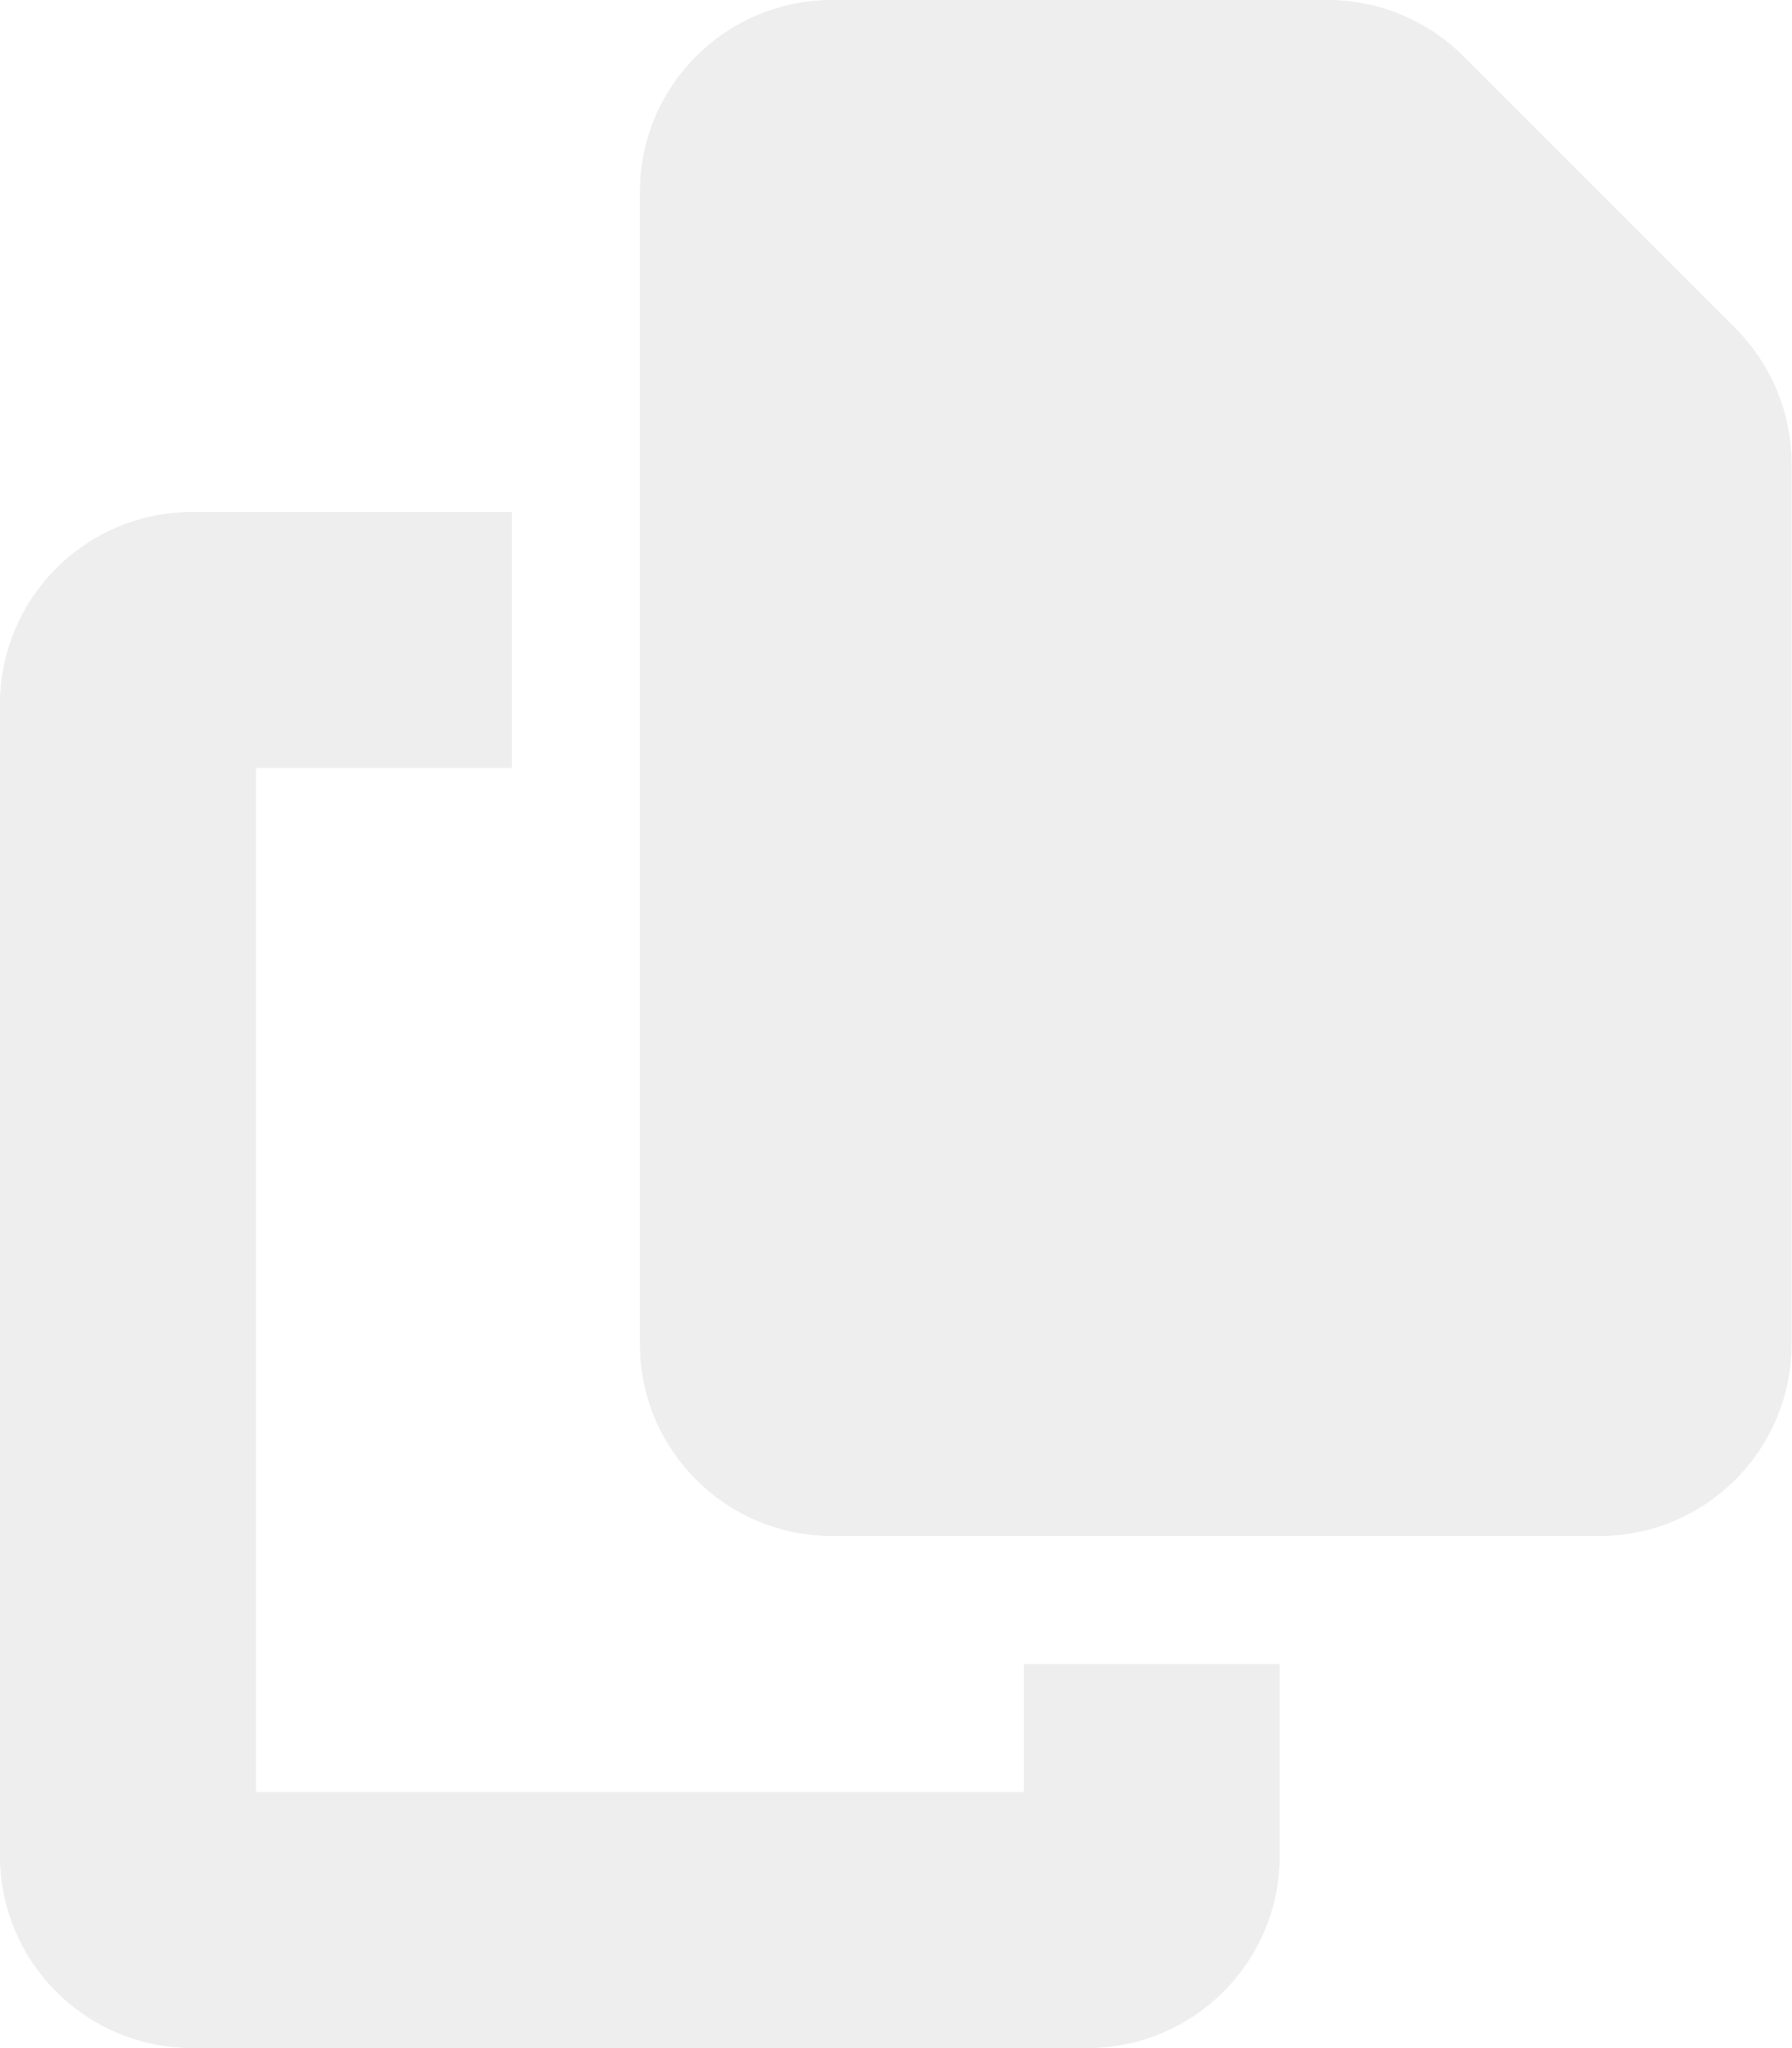
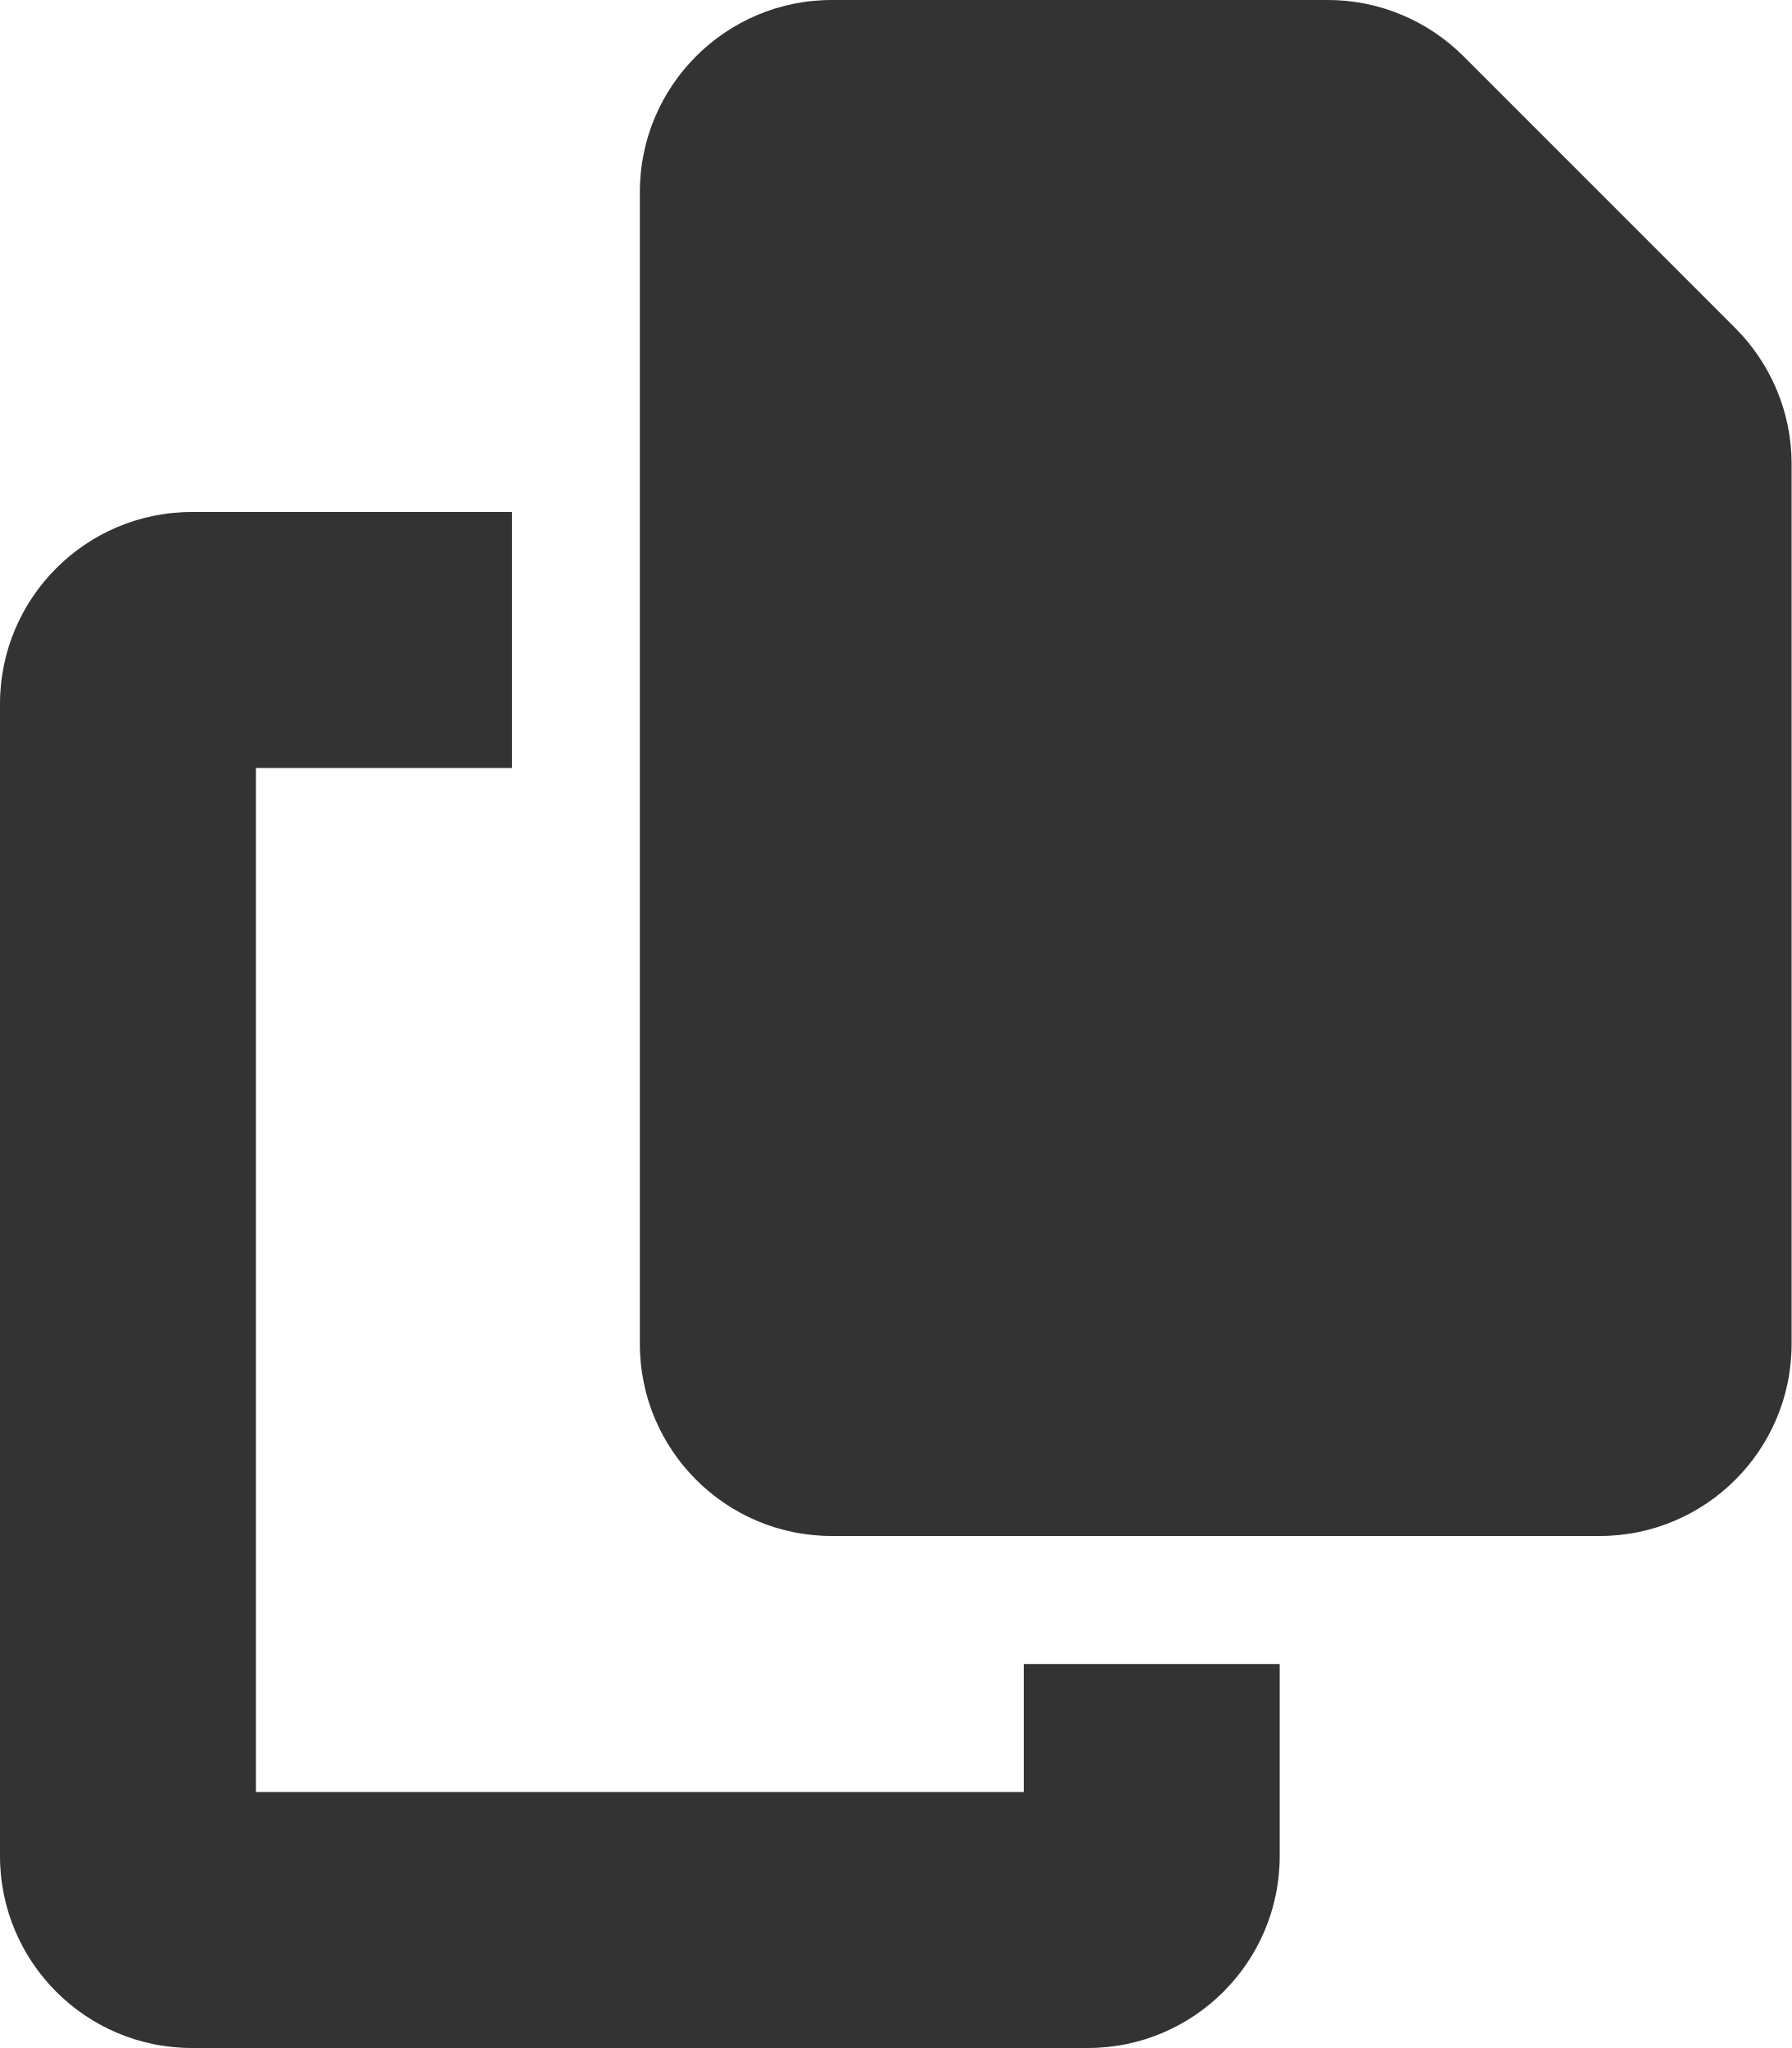
<svg xmlns="http://www.w3.org/2000/svg" viewBox="0 0 448 512">
-   <path fill="#eeeeee" d="M208 0L332.1 0c12.7 0 24.9 5.1 33.9 14.1l67.9 67.9c9 9 14.1 21.2 14.1 33.9L448 336c0 26.5-21.5 48-48 48l-192 0c-26.5 0-48-21.5-48-48l0-288c0-26.5 21.5-48 48-48zM48 128l80 0 0 64-64 0 0 256 192 0 0-32 64 0 0 48c0 26.5-21.5 48-48 48L48 512c-26.5 0-48-21.5-48-48L0 176c0-26.5 21.5-48 48-48z" />
+   <path fill="#333333" d="M208 0L332.1 0c12.7 0 24.9 5.1 33.9 14.1l67.9 67.9c9 9 14.1 21.2 14.1 33.9L448 336c0 26.5-21.5 48-48 48l-192 0c-26.5 0-48-21.5-48-48l0-288c0-26.5 21.5-48 48-48zM48 128l80 0 0 64-64 0 0 256 192 0 0-32 64 0 0 48c0 26.5-21.5 48-48 48L48 512c-26.5 0-48-21.5-48-48L0 176c0-26.5 21.5-48 48-48z" />
</svg>
